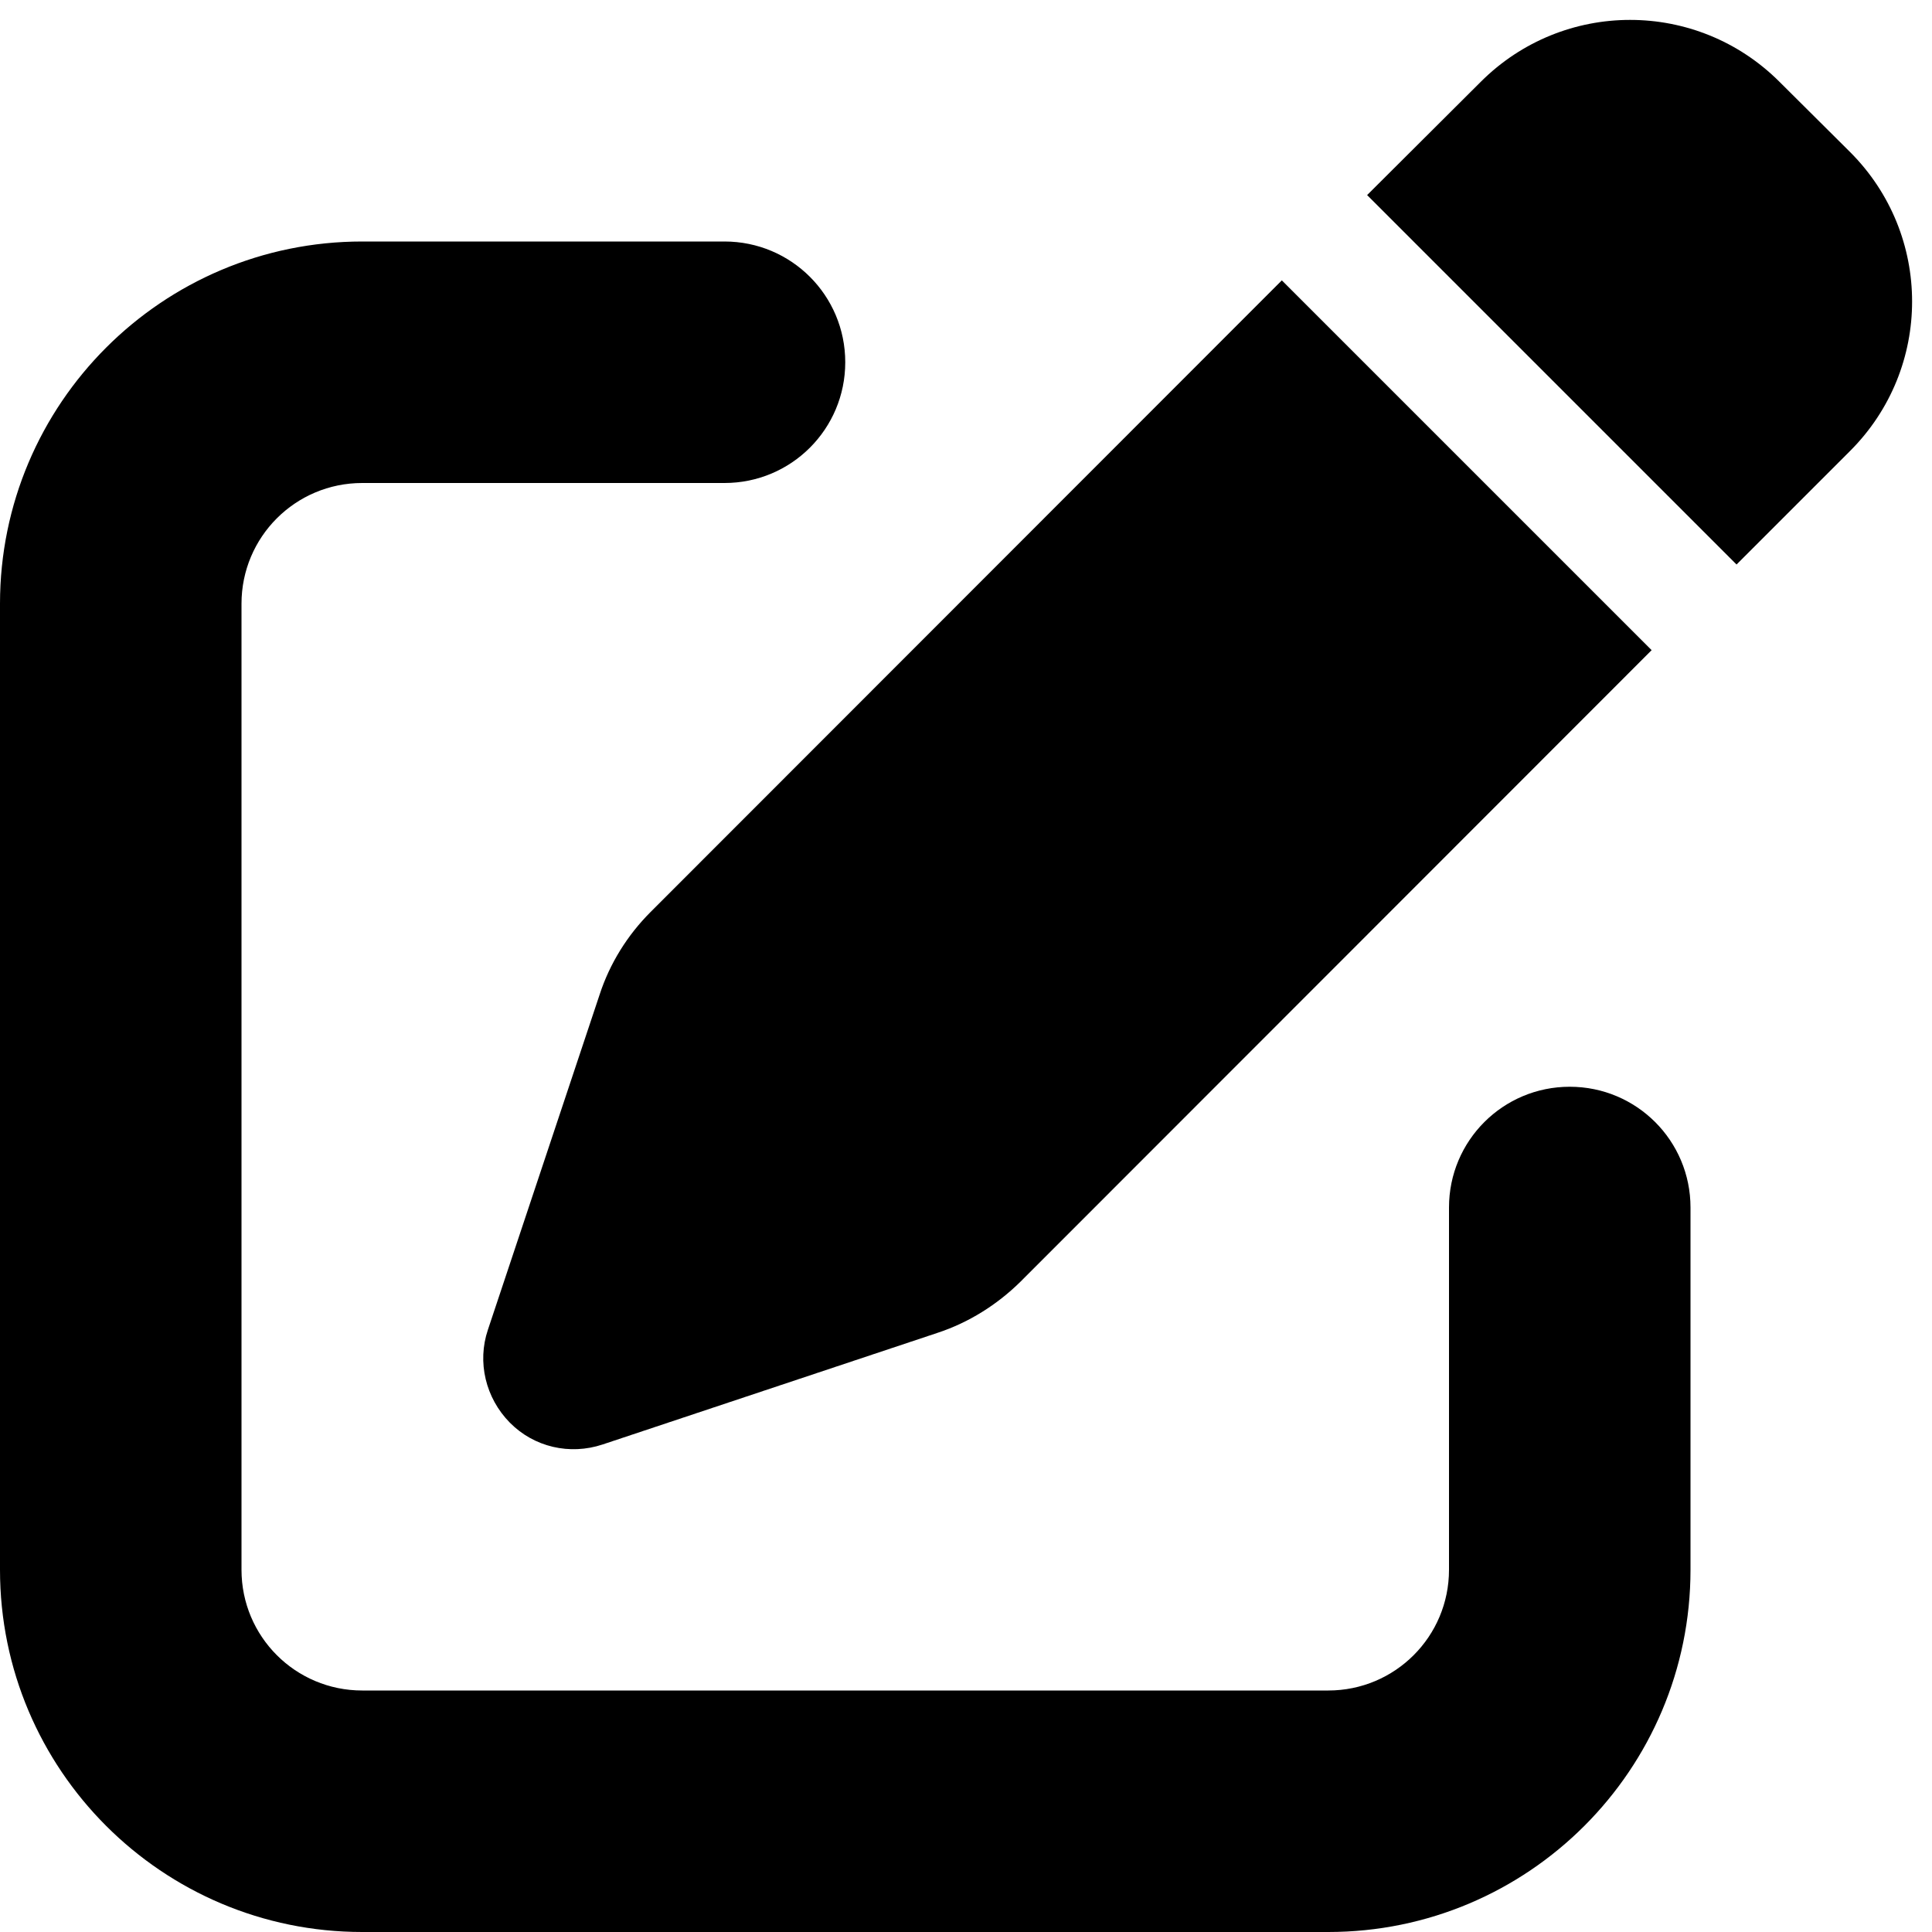
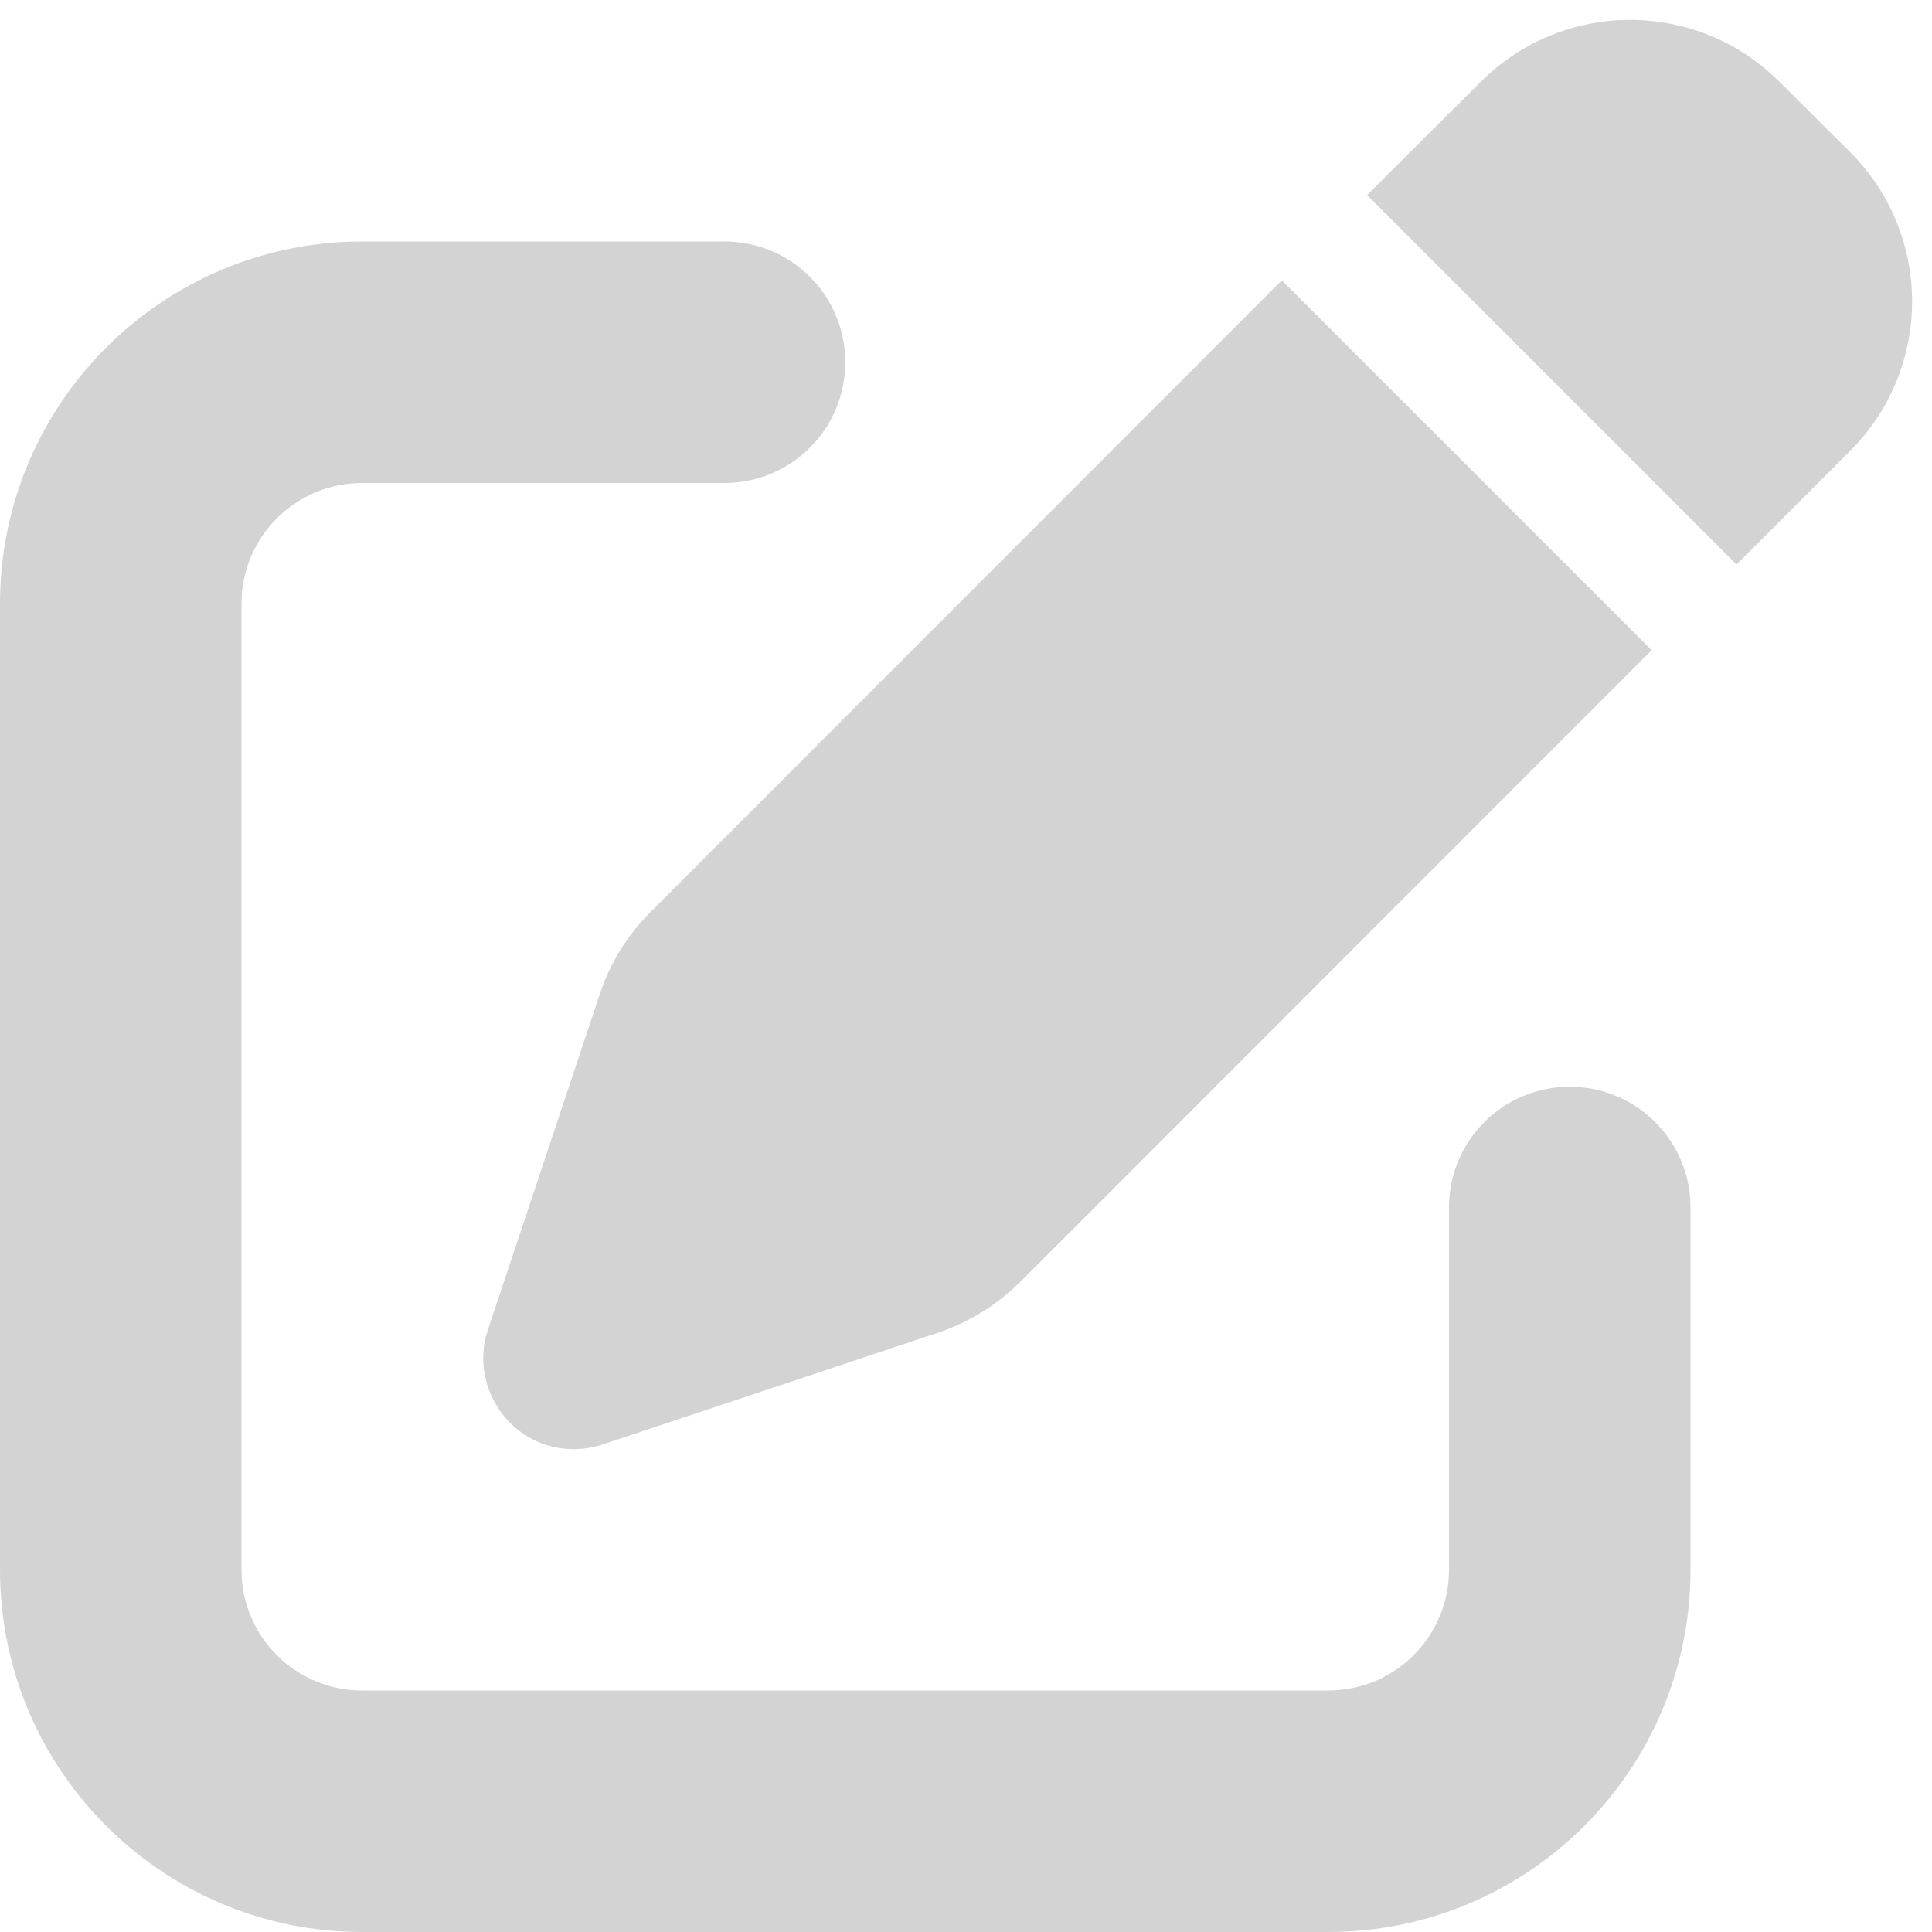
- <svg xmlns="http://www.w3.org/2000/svg" viewBox="0 0 512 512">
+ <svg xmlns="http://www.w3.org/2000/svg" fill="lightgray" viewBox="0 0 512 512">
  <path d="M471.6 21.7c-21.9-21.9-57.3-21.9-79.2 0L362.3 51.7l97.9 97.9 30.1-30.1c21.9-21.9 21.9-57.3 0-79.2L471.6 21.7zm-299.2 220c-6.1 6.1-10.8 13.6-13.5 21.9l-29.6 88.8c-2.9 8.6-.6 18.1 5.8 24.6s15.9 8.7 24.6 5.8l88.8-29.6c8.2-2.7 15.7-7.4 21.9-13.5L437.7 172.3 339.7 74.3 172.4 241.7zM96 64C43 64 0 107 0 160L0 416c0 53 43 96 96 96l256 0c53 0 96-43 96-96l0-96c0-17.7-14.3-32-32-32s-32 14.3-32 32l0 96c0 17.7-14.3 32-32 32L96 448c-17.7 0-32-14.3-32-32l0-256c0-17.7 14.3-32 32-32l96 0c17.7 0 32-14.3 32-32s-14.3-32-32-32L96 64z" />
</svg>
